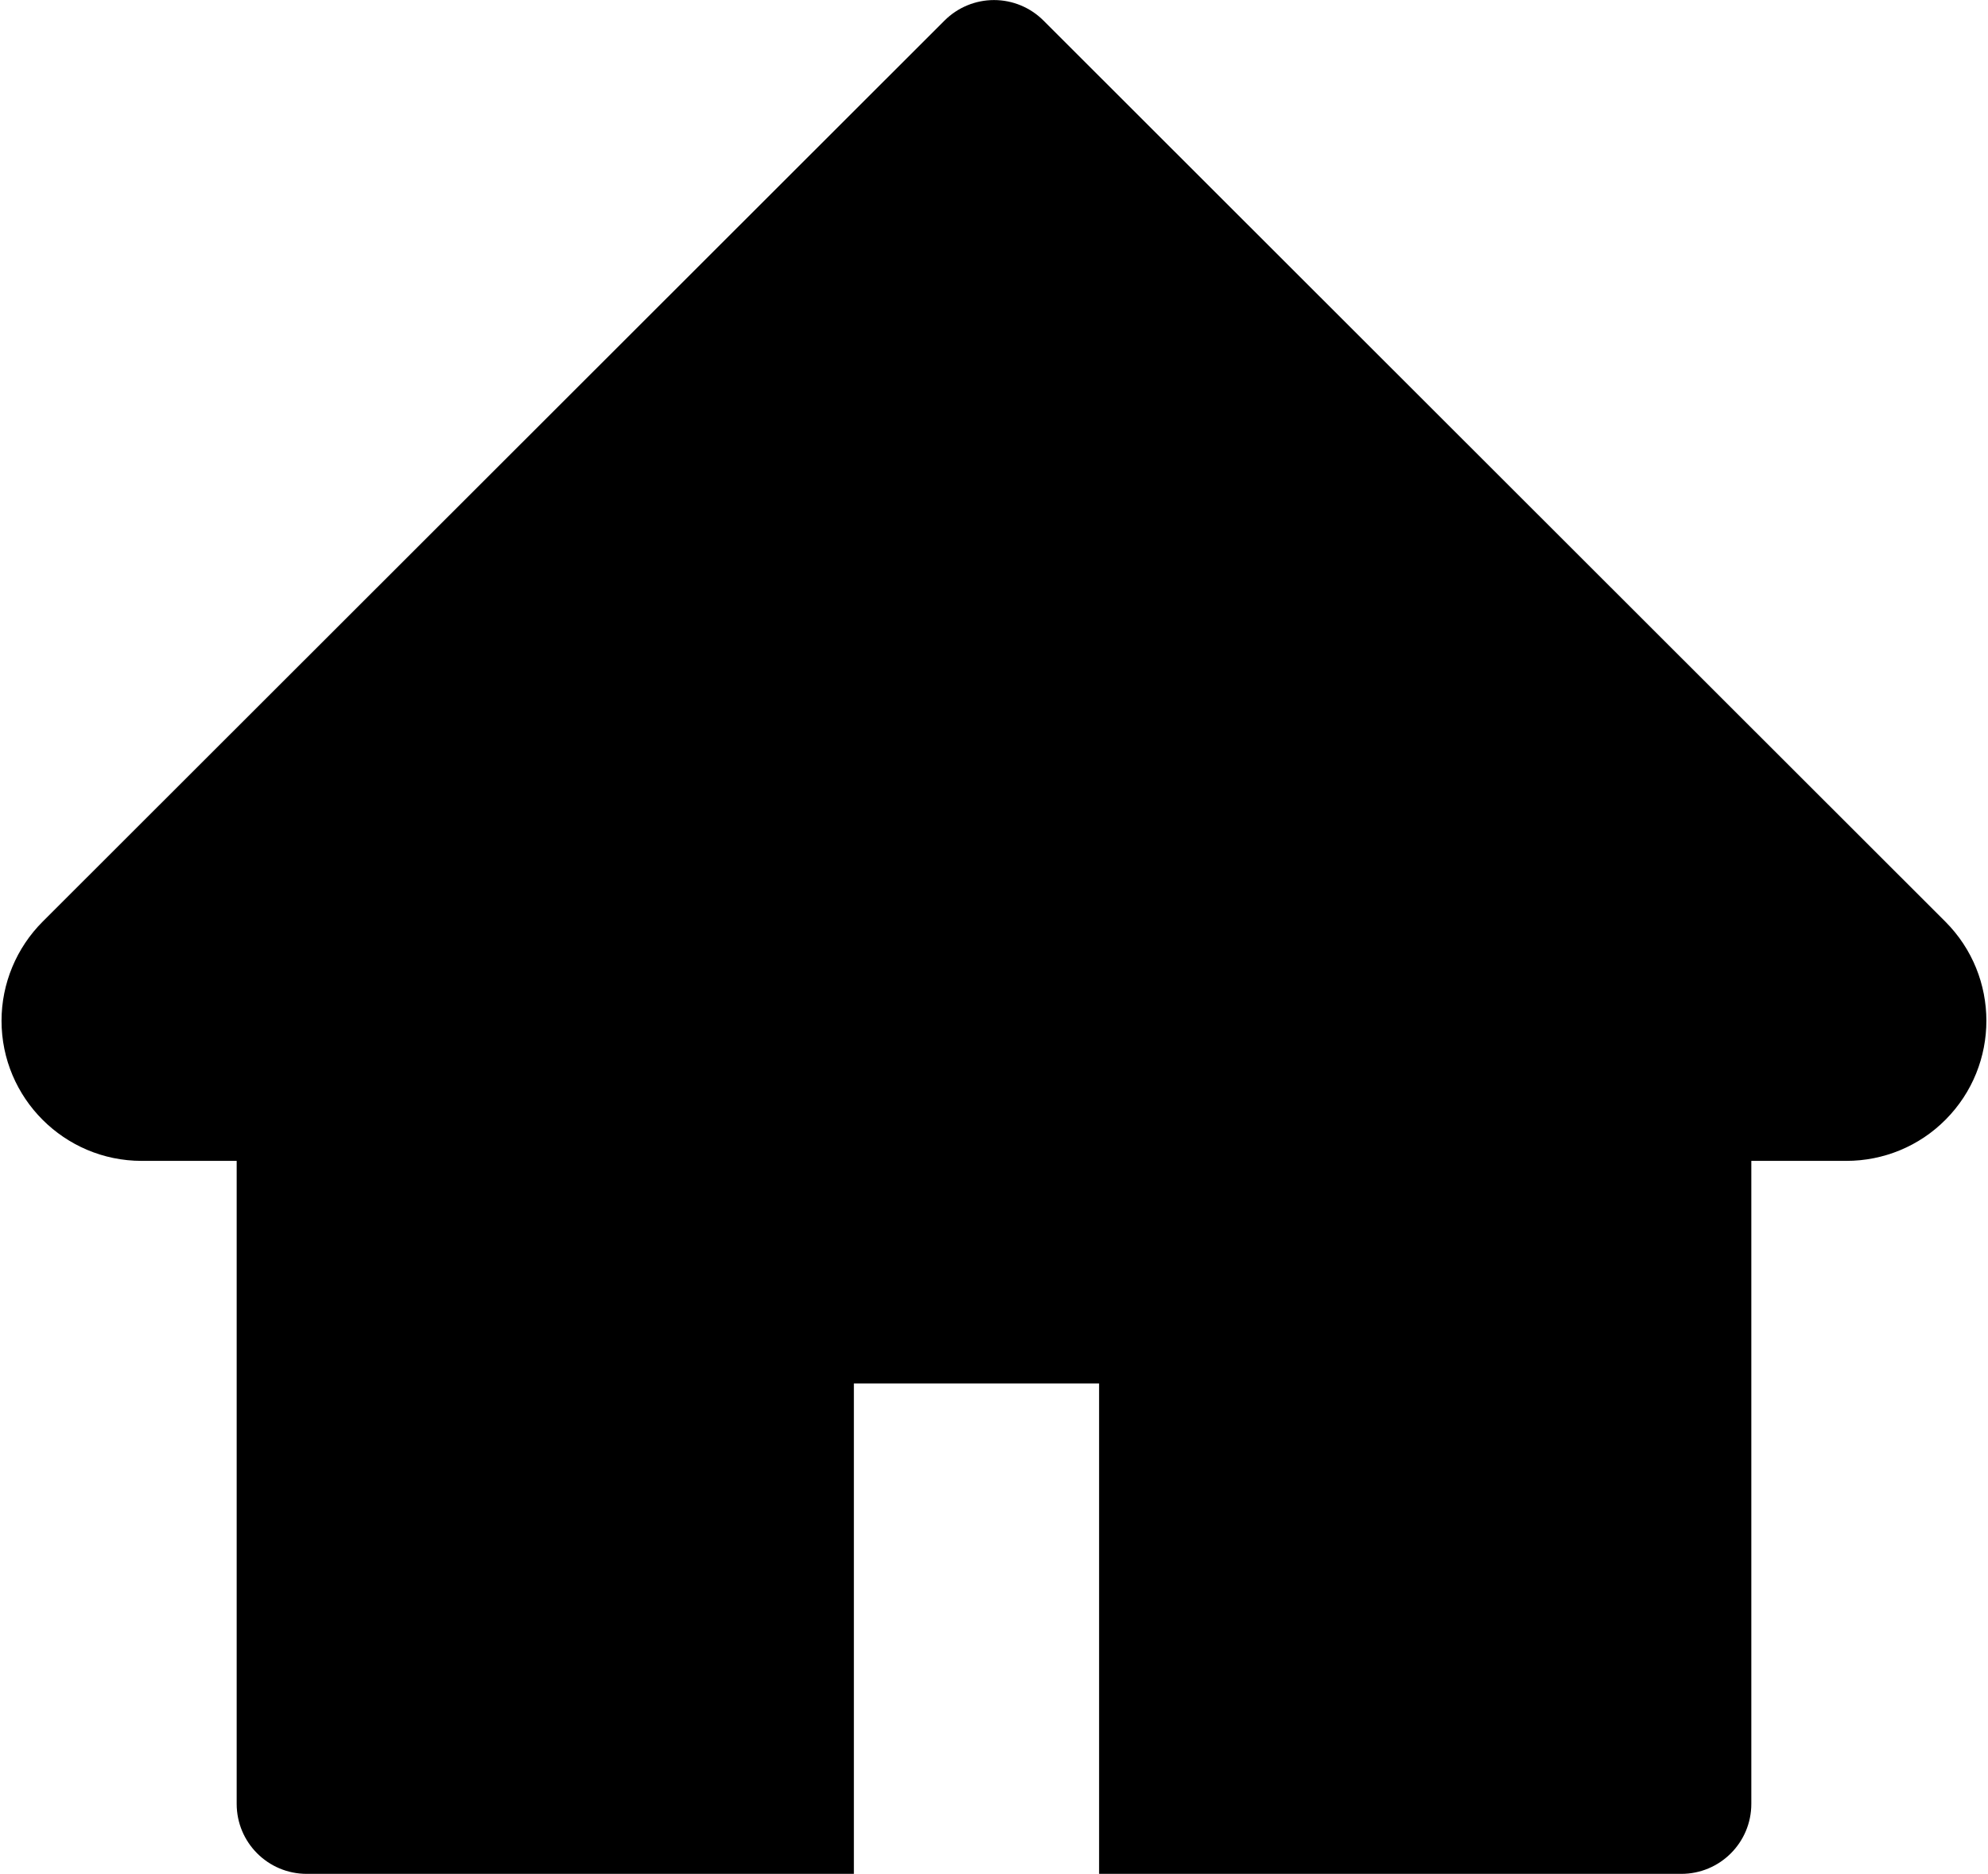
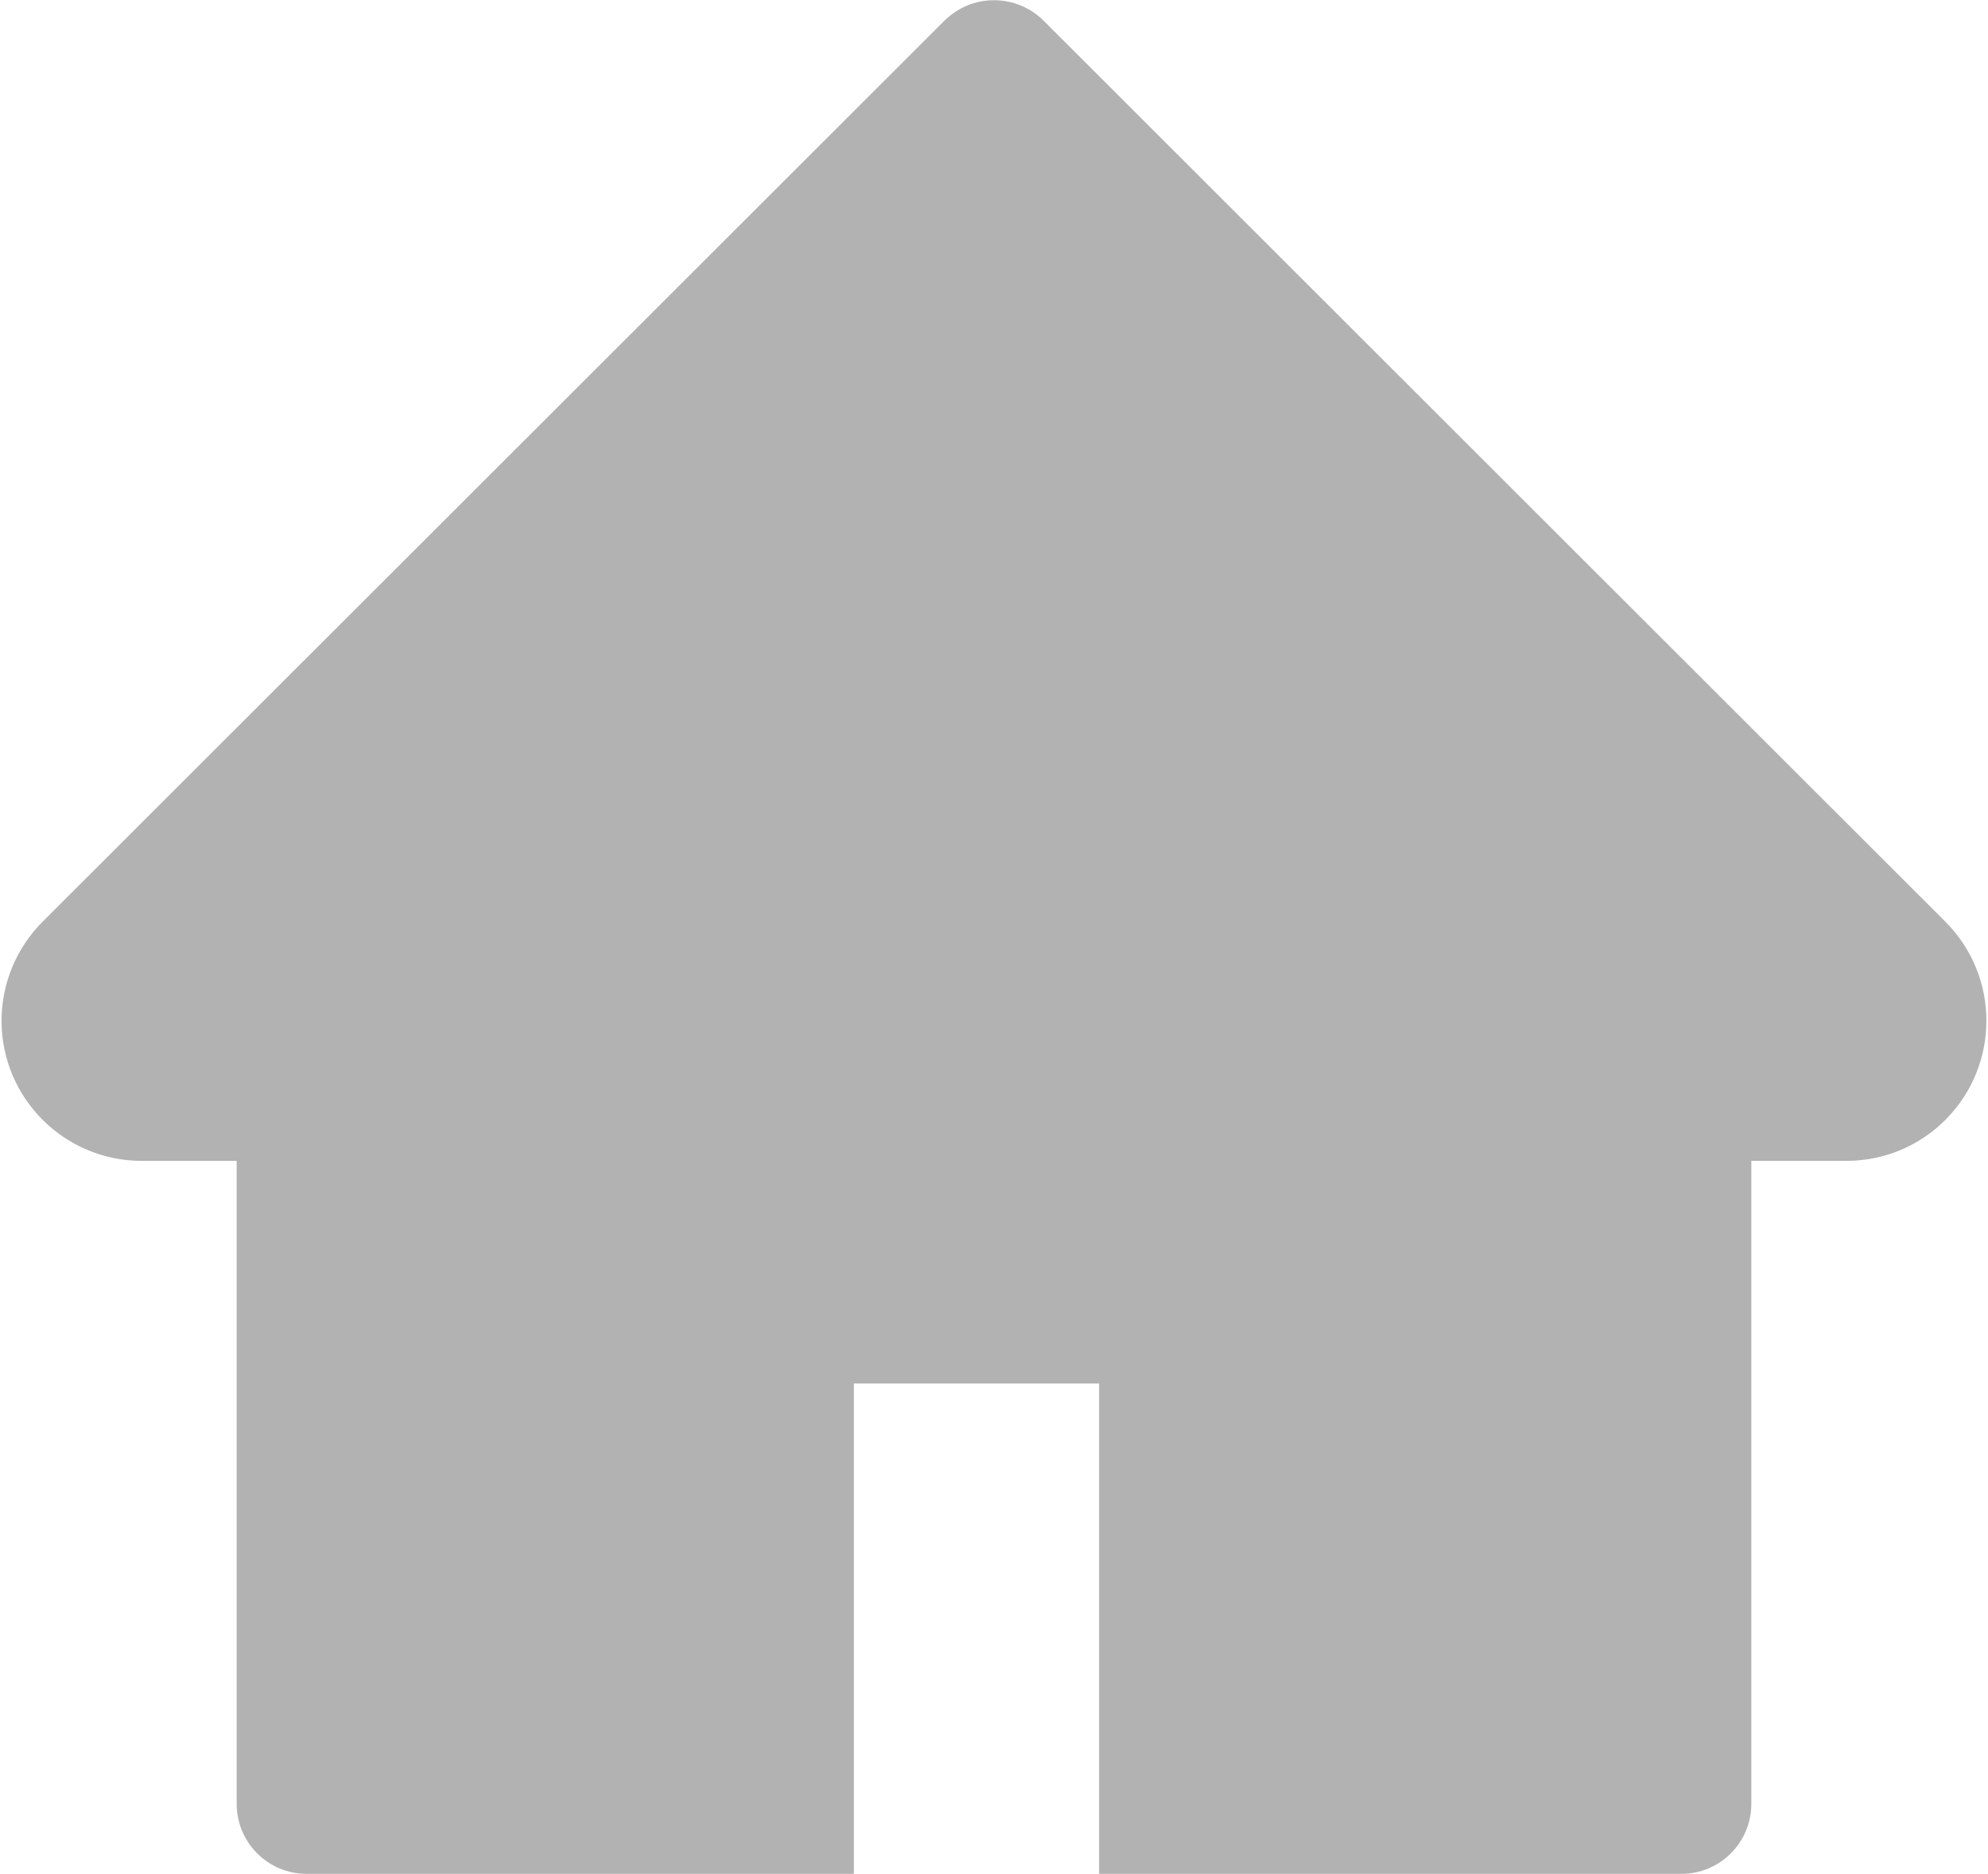
- <svg xmlns="http://www.w3.org/2000/svg" width="908" height="856" viewBox="0 0 908 856" fill="none">
-   <path d="M888.5 421L476.6 9.4C473.634 6.428 470.111 4.071 466.233 2.462C462.355 0.854 458.198 0.026 454 0.026C449.802 0.026 445.644 0.854 441.766 2.462C437.888 4.071 434.366 6.428 431.4 9.4L19.5 421C7.5 433 0.7 449.3 0.7 466.3C0.7 501.6 29.4 530.3 64.7 530.3H108.1V824C108.1 841.7 122.4 856 140.1 856H390V632H502V856H767.9C785.6 856 799.9 841.7 799.9 824V530.3H843.3C860.3 530.3 876.6 523.6 888.6 511.5C913.5 486.5 913.5 446 888.5 421V421Z" fill="black" />
+ <svg xmlns="http://www.w3.org/2000/svg" version="1.1" id="Layer_1" x="0px" y="0px" viewBox="0 0 908 856" style="enable-background:new 0 0 908 856;" xml:space="preserve">
+   <style type="text/css">
+ 	.st0{fill:#B2B2B2;}
+ </style>
+   <path class="st0" d="M888.5,421L476.6,9.4c-3-3-6.5-5.3-10.4-6.9c-3.9-1.6-8-2.4-12.2-2.4s-8.4,0.8-12.2,2.4  c-3.9,1.6-7.4,4-10.4,6.9L19.5,421c-12,12-18.8,28.3-18.8,45.3c0,35.3,28.7,64,64,64h43.4V824c0,17.7,14.3,32,32,32H390V632h112v224  h265.9c17.7,0,32-14.3,32-32V530.3h43.4c17,0,33.3-6.7,45.3-18.8C913.5,486.5,913.5,446,888.5,421L888.5,421z" />
</svg>
